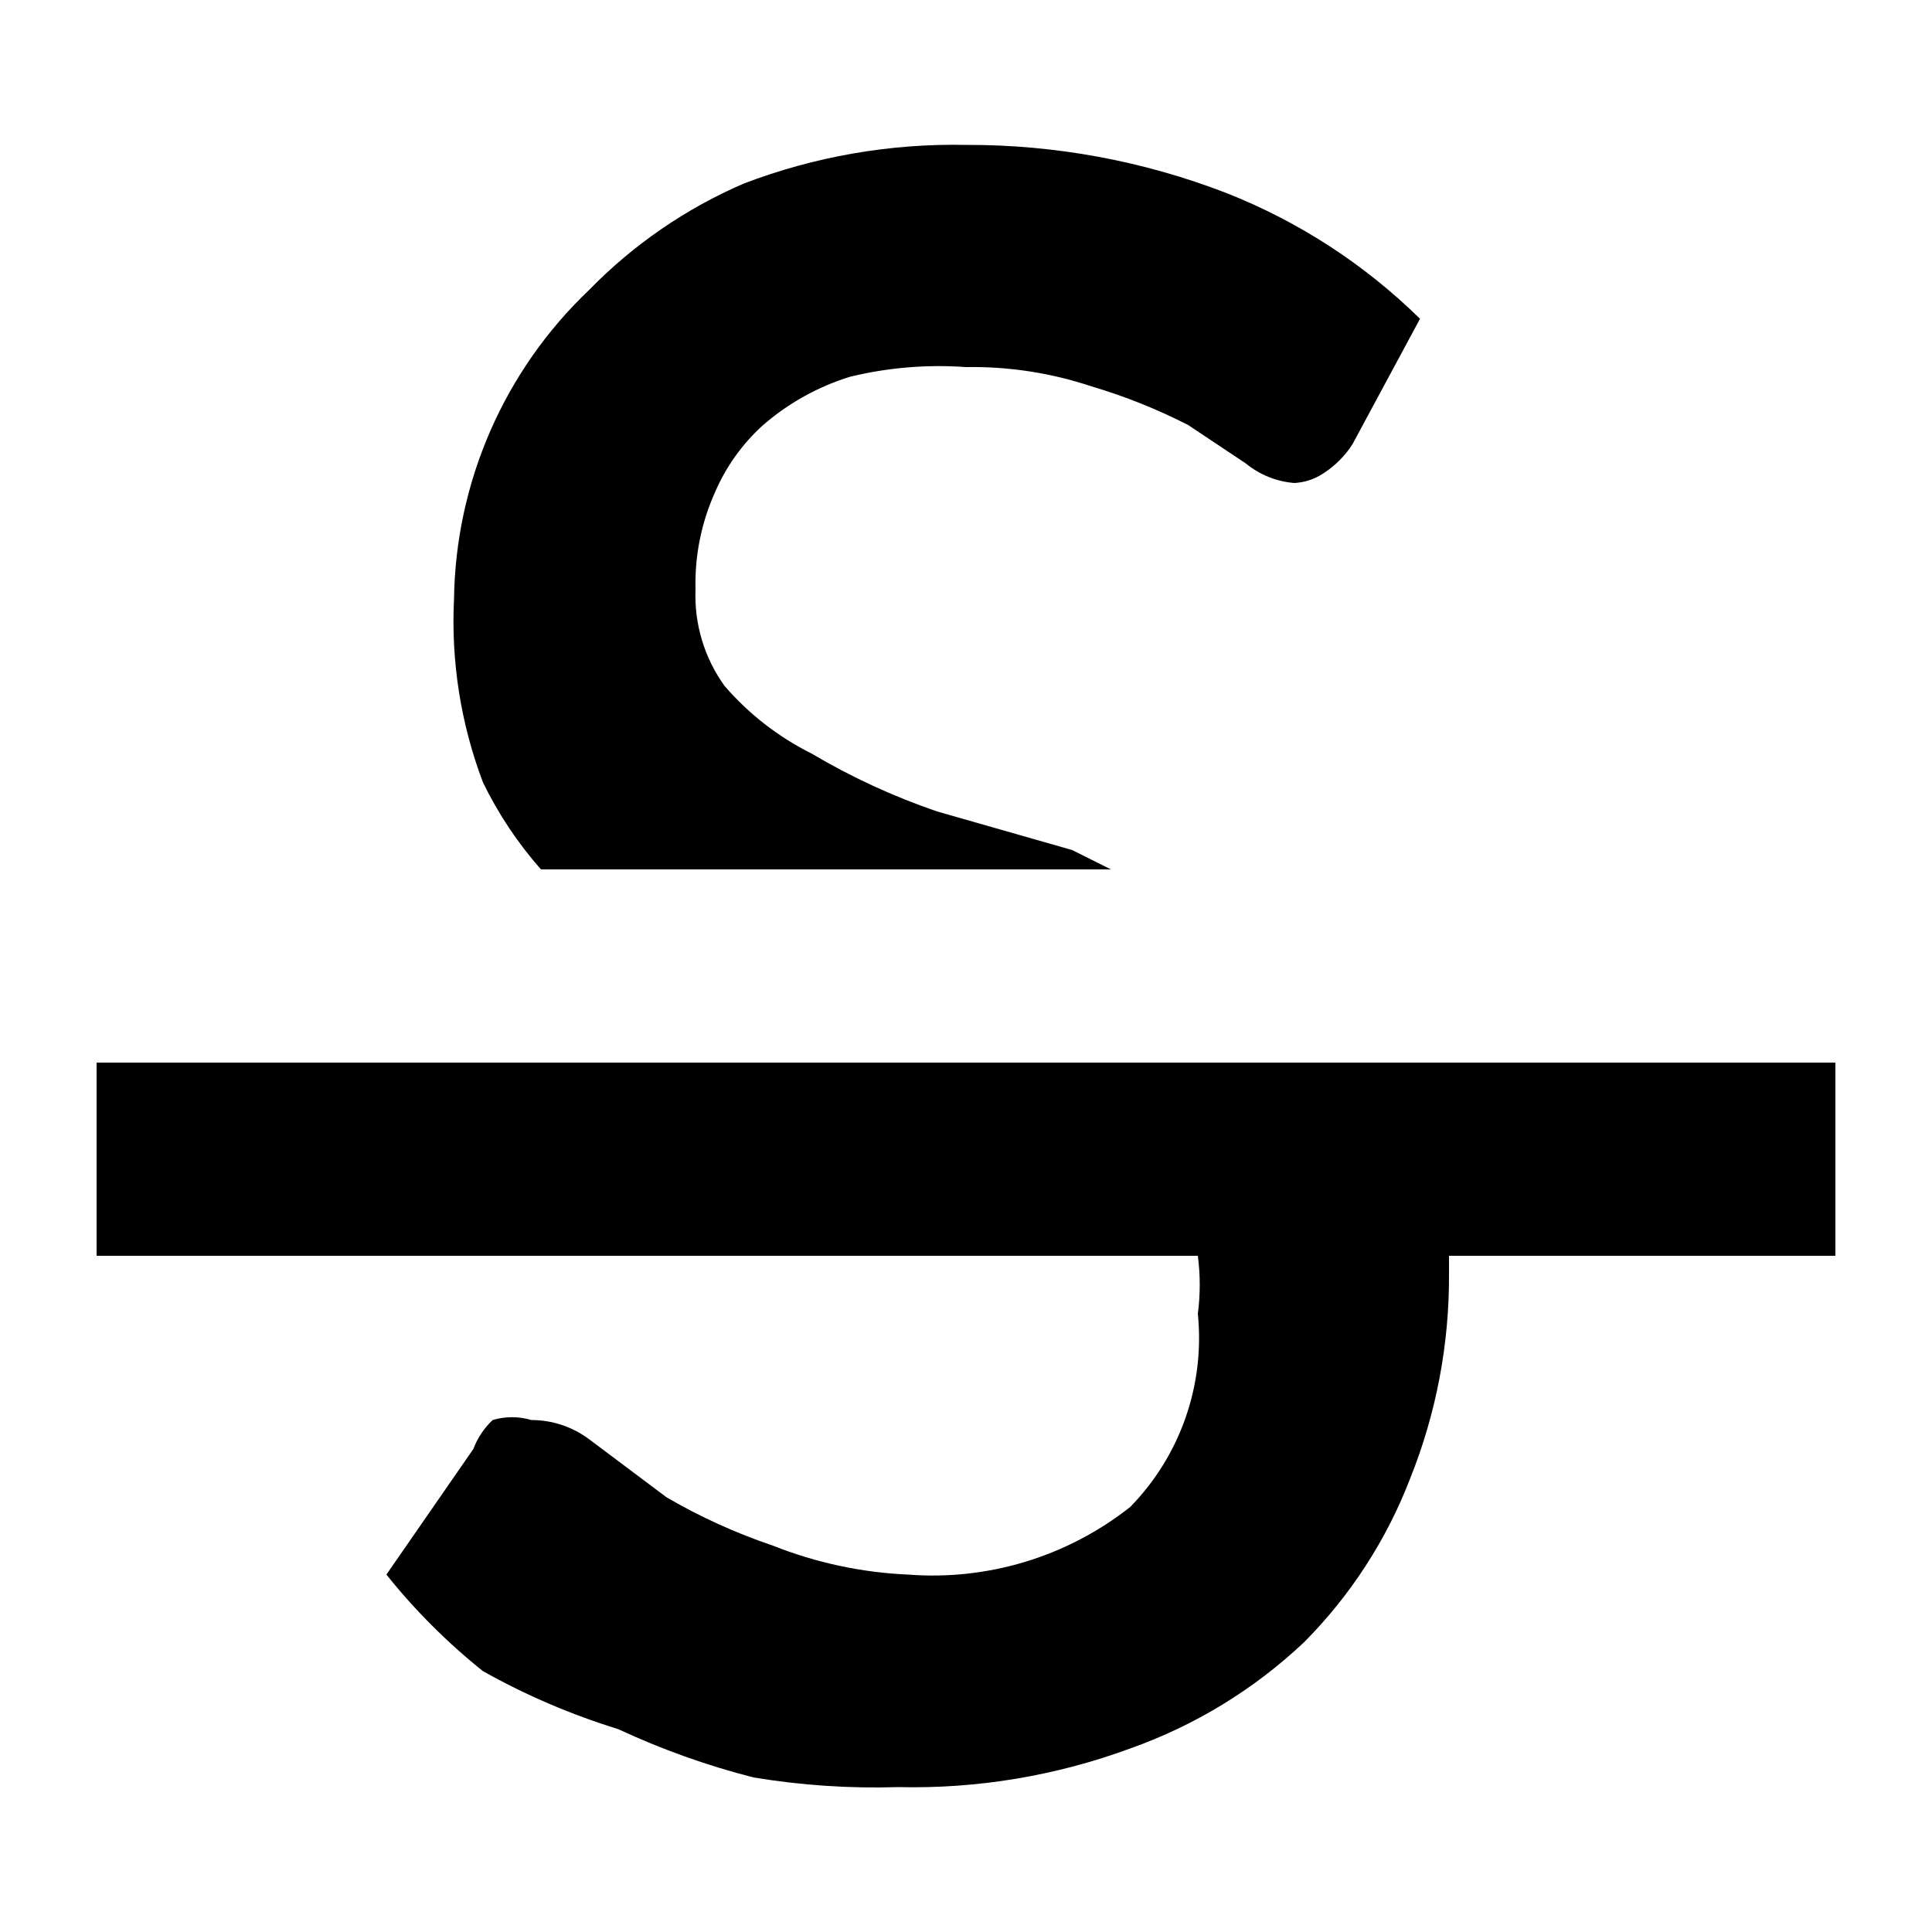
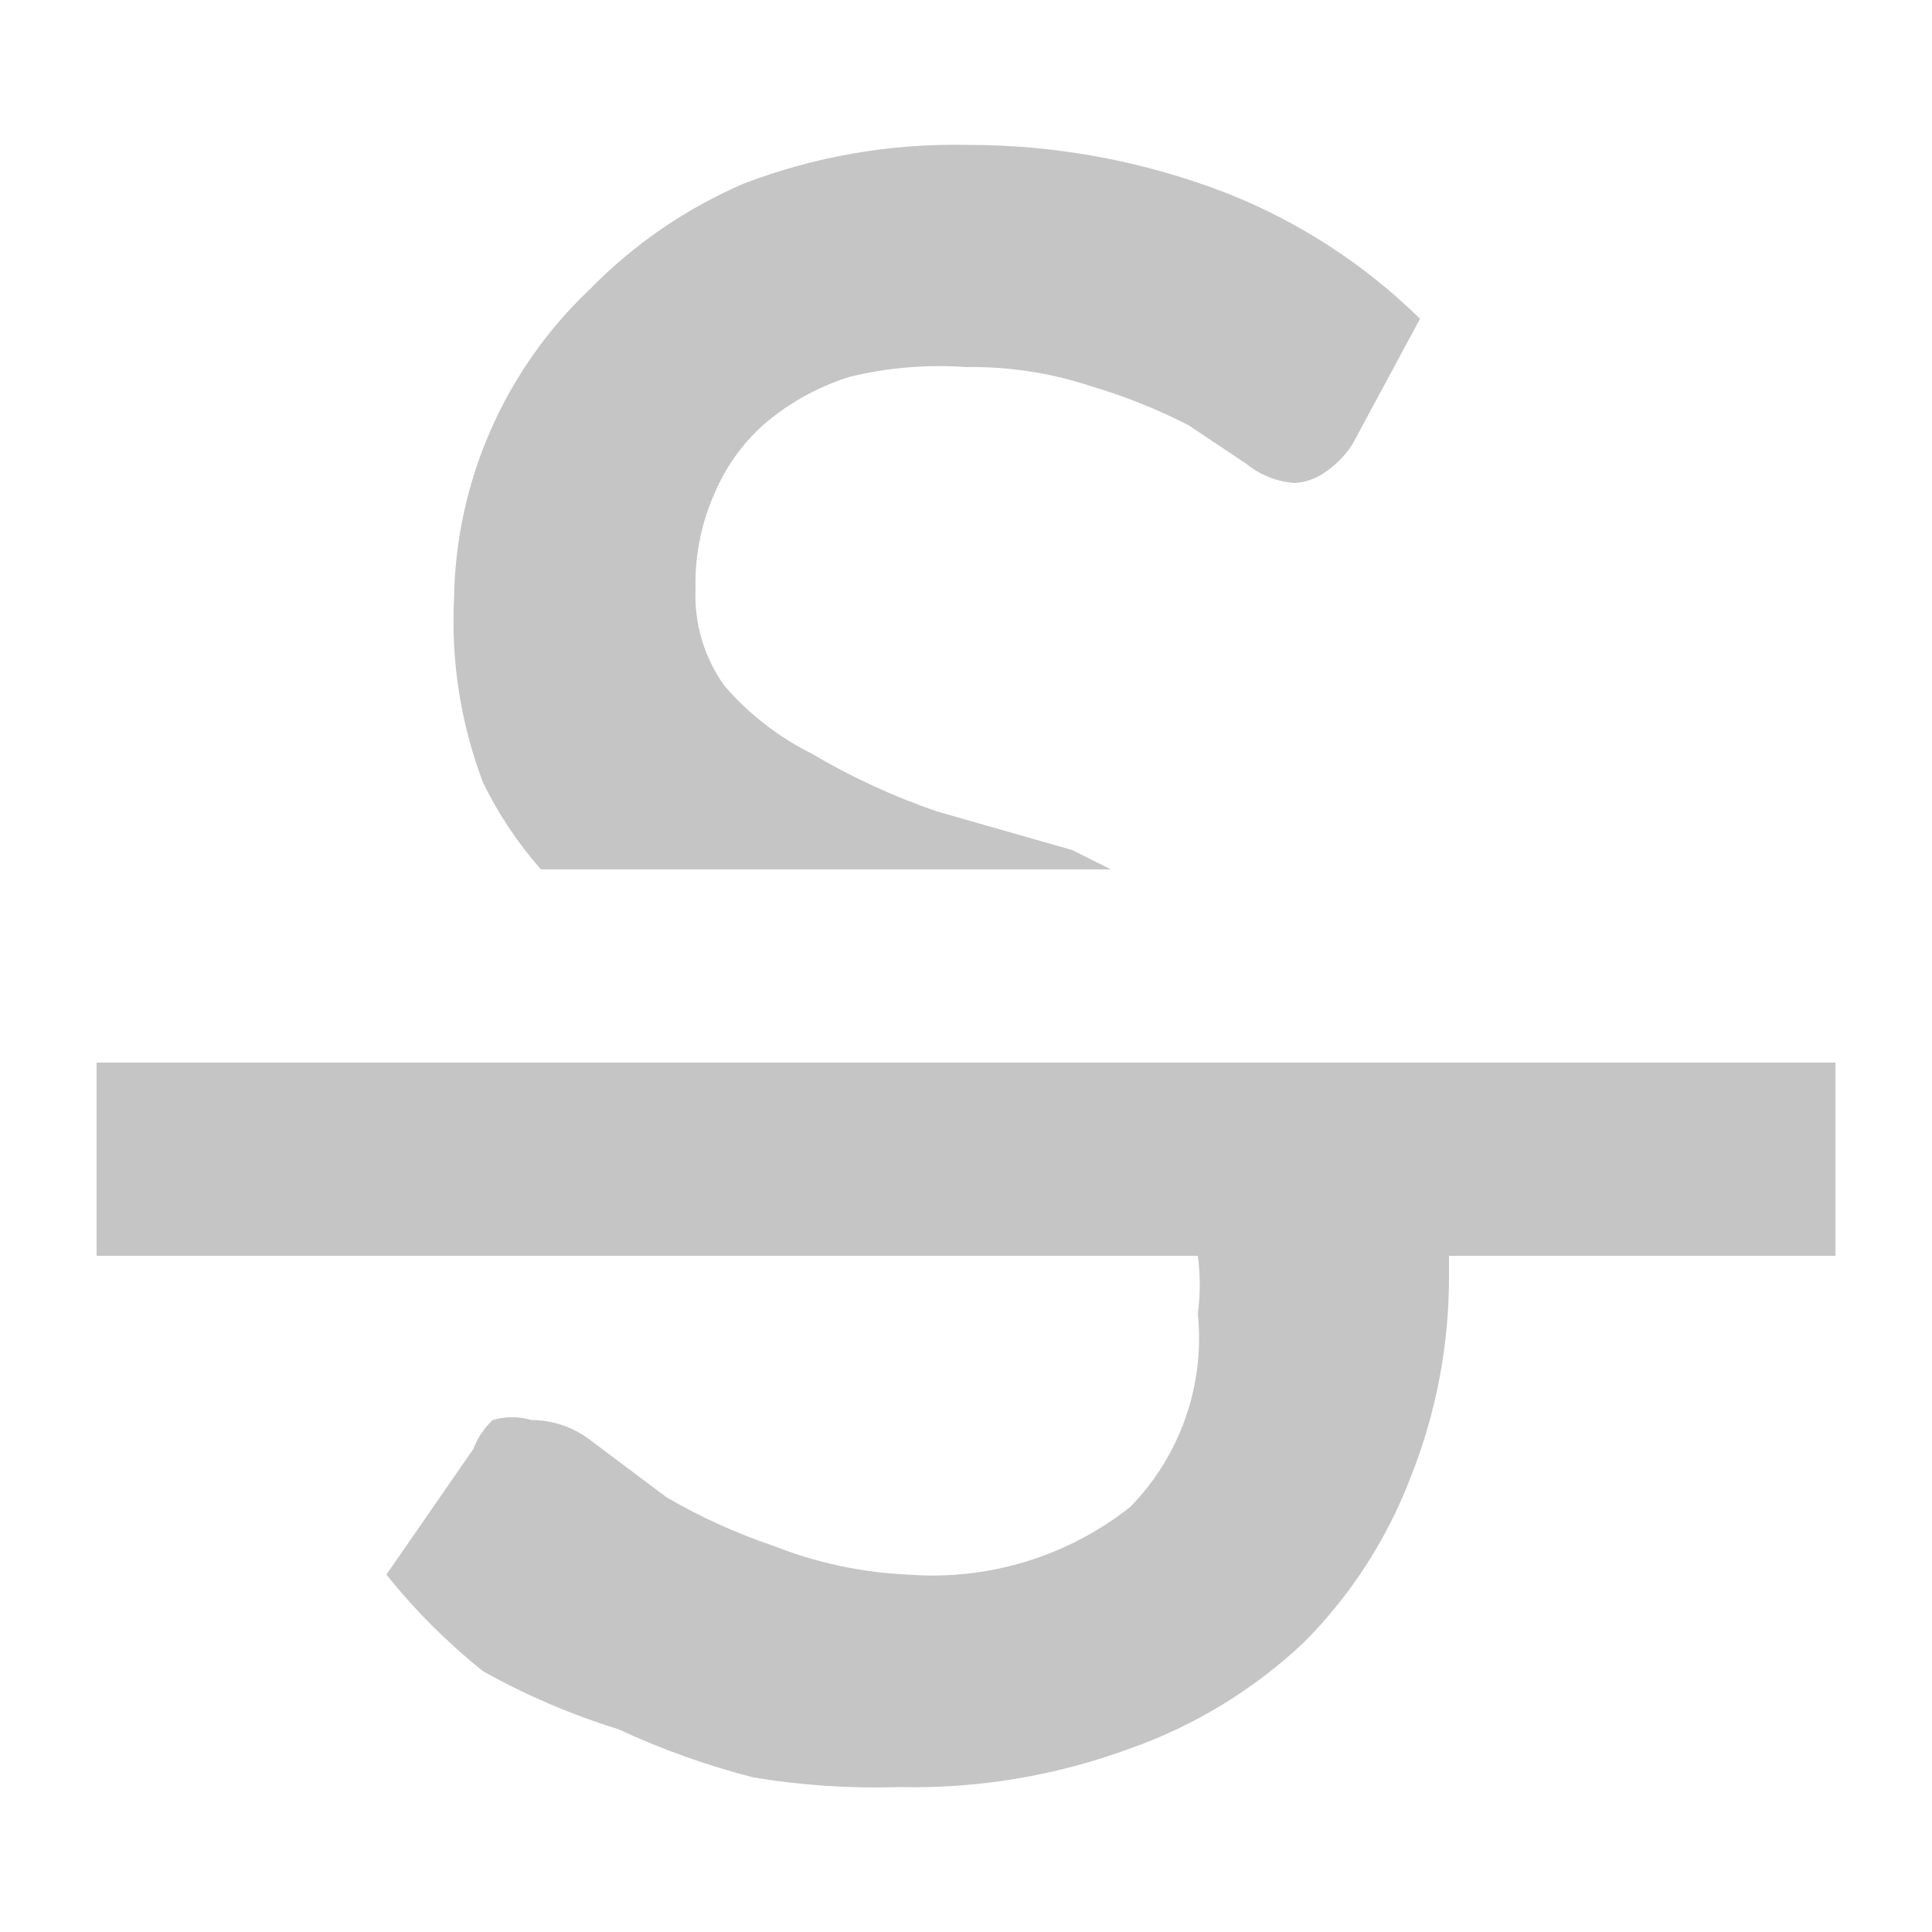
<svg xmlns="http://www.w3.org/2000/svg" width="20" height="20" viewBox="0 0 20 20">
-   <path d="M5.6 9h5.9l-.4-.2-1.4-.4a7 7 0 01-1.3-.6 2.9 2.9 0 01-.9-.7 1.6 1.6 0 01-.3-1 2.3 2.3 0 01.2-1 2 2 0 01.5-.7 2.5 2.5 0 01.9-.5 3.9 3.9 0 011.2-.1 3.9 3.9 0 011.3.2 5.8 5.8 0 011 .4l.6.4a.9.9 0 00.5.2.6.6 0 00.3-.1 1 1 0 00.3-.3l.7-1.3a6 6 0 00-2-1.3 7.4 7.4 0 00-2.7-.5 6.1 6.1 0 00-2.3.4A5 5 0 006.1 3a4.5 4.5 0 00-1.4 3.2A4.7 4.7 0 005 8.1a4 4 0 00.6.9zM19 11H1v2h11.4a2.3 2.3 0 010 .6 2.5 2.5 0 01-.7 2 3.3 3.3 0 01-2.3.7A4.3 4.3 0 018 16a6 6 0 01-1.1-.5l-.8-.6a1 1 0 00-.6-.2.7.7 0 00-.4 0 .8.8 0 00-.2.3L4 16.3a6.4 6.4 0 001 1 7.2 7.2 0 001.4.6 8 8 0 001.4.5 7.7 7.7 0 001.5.1 6.5 6.5 0 002.4-.4 5.1 5.1 0 001.8-1.1 4.9 4.9 0 001.1-1.7 5.6 5.6 0 00.4-2.1V13h4z" />
+   <path d="M5.6 9h5.9l-.4-.2-1.4-.4a7 7 0 01-1.3-.6 2.9 2.9 0 01-.9-.7 1.6 1.6 0 01-.3-1 2.3 2.3 0 01.2-1 2 2 0 01.5-.7 2.5 2.5 0 01.9-.5 3.9 3.9 0 011.2-.1 3.9 3.9 0 011.3.2 5.8 5.8 0 011 .4l.6.4a.9.9 0 00.5.2.6.6 0 00.3-.1 1 1 0 00.3-.3l.7-1.3a6 6 0 00-2-1.3 7.4 7.4 0 00-2.7-.5 6.1 6.1 0 00-2.3.4A5 5 0 006.1 3a4.5 4.5 0 00-1.4 3.2A4.7 4.7 0 005 8.1a4 4 0 00.6.9zM19 11H1v2h11.4a2.3 2.3 0 010 .6 2.5 2.5 0 01-.7 2 3.3 3.3 0 01-2.3.7A4.3 4.3 0 018 16a6 6 0 01-1.1-.5l-.8-.6a1 1 0 00-.6-.2.7.7 0 00-.4 0 .8.8 0 00-.2.3L4 16.3a6.4 6.4 0 001 1 7.2 7.2 0 001.4.6 8 8 0 001.4.5 7.7 7.7 0 001.5.1 6.5 6.5 0 002.4-.4 5.1 5.1 0 001.8-1.1 4.9 4.9 0 001.1-1.7 5.6 5.6 0 00.4-2.1V13h4z" fill="#c5c5c5" />
</svg>
